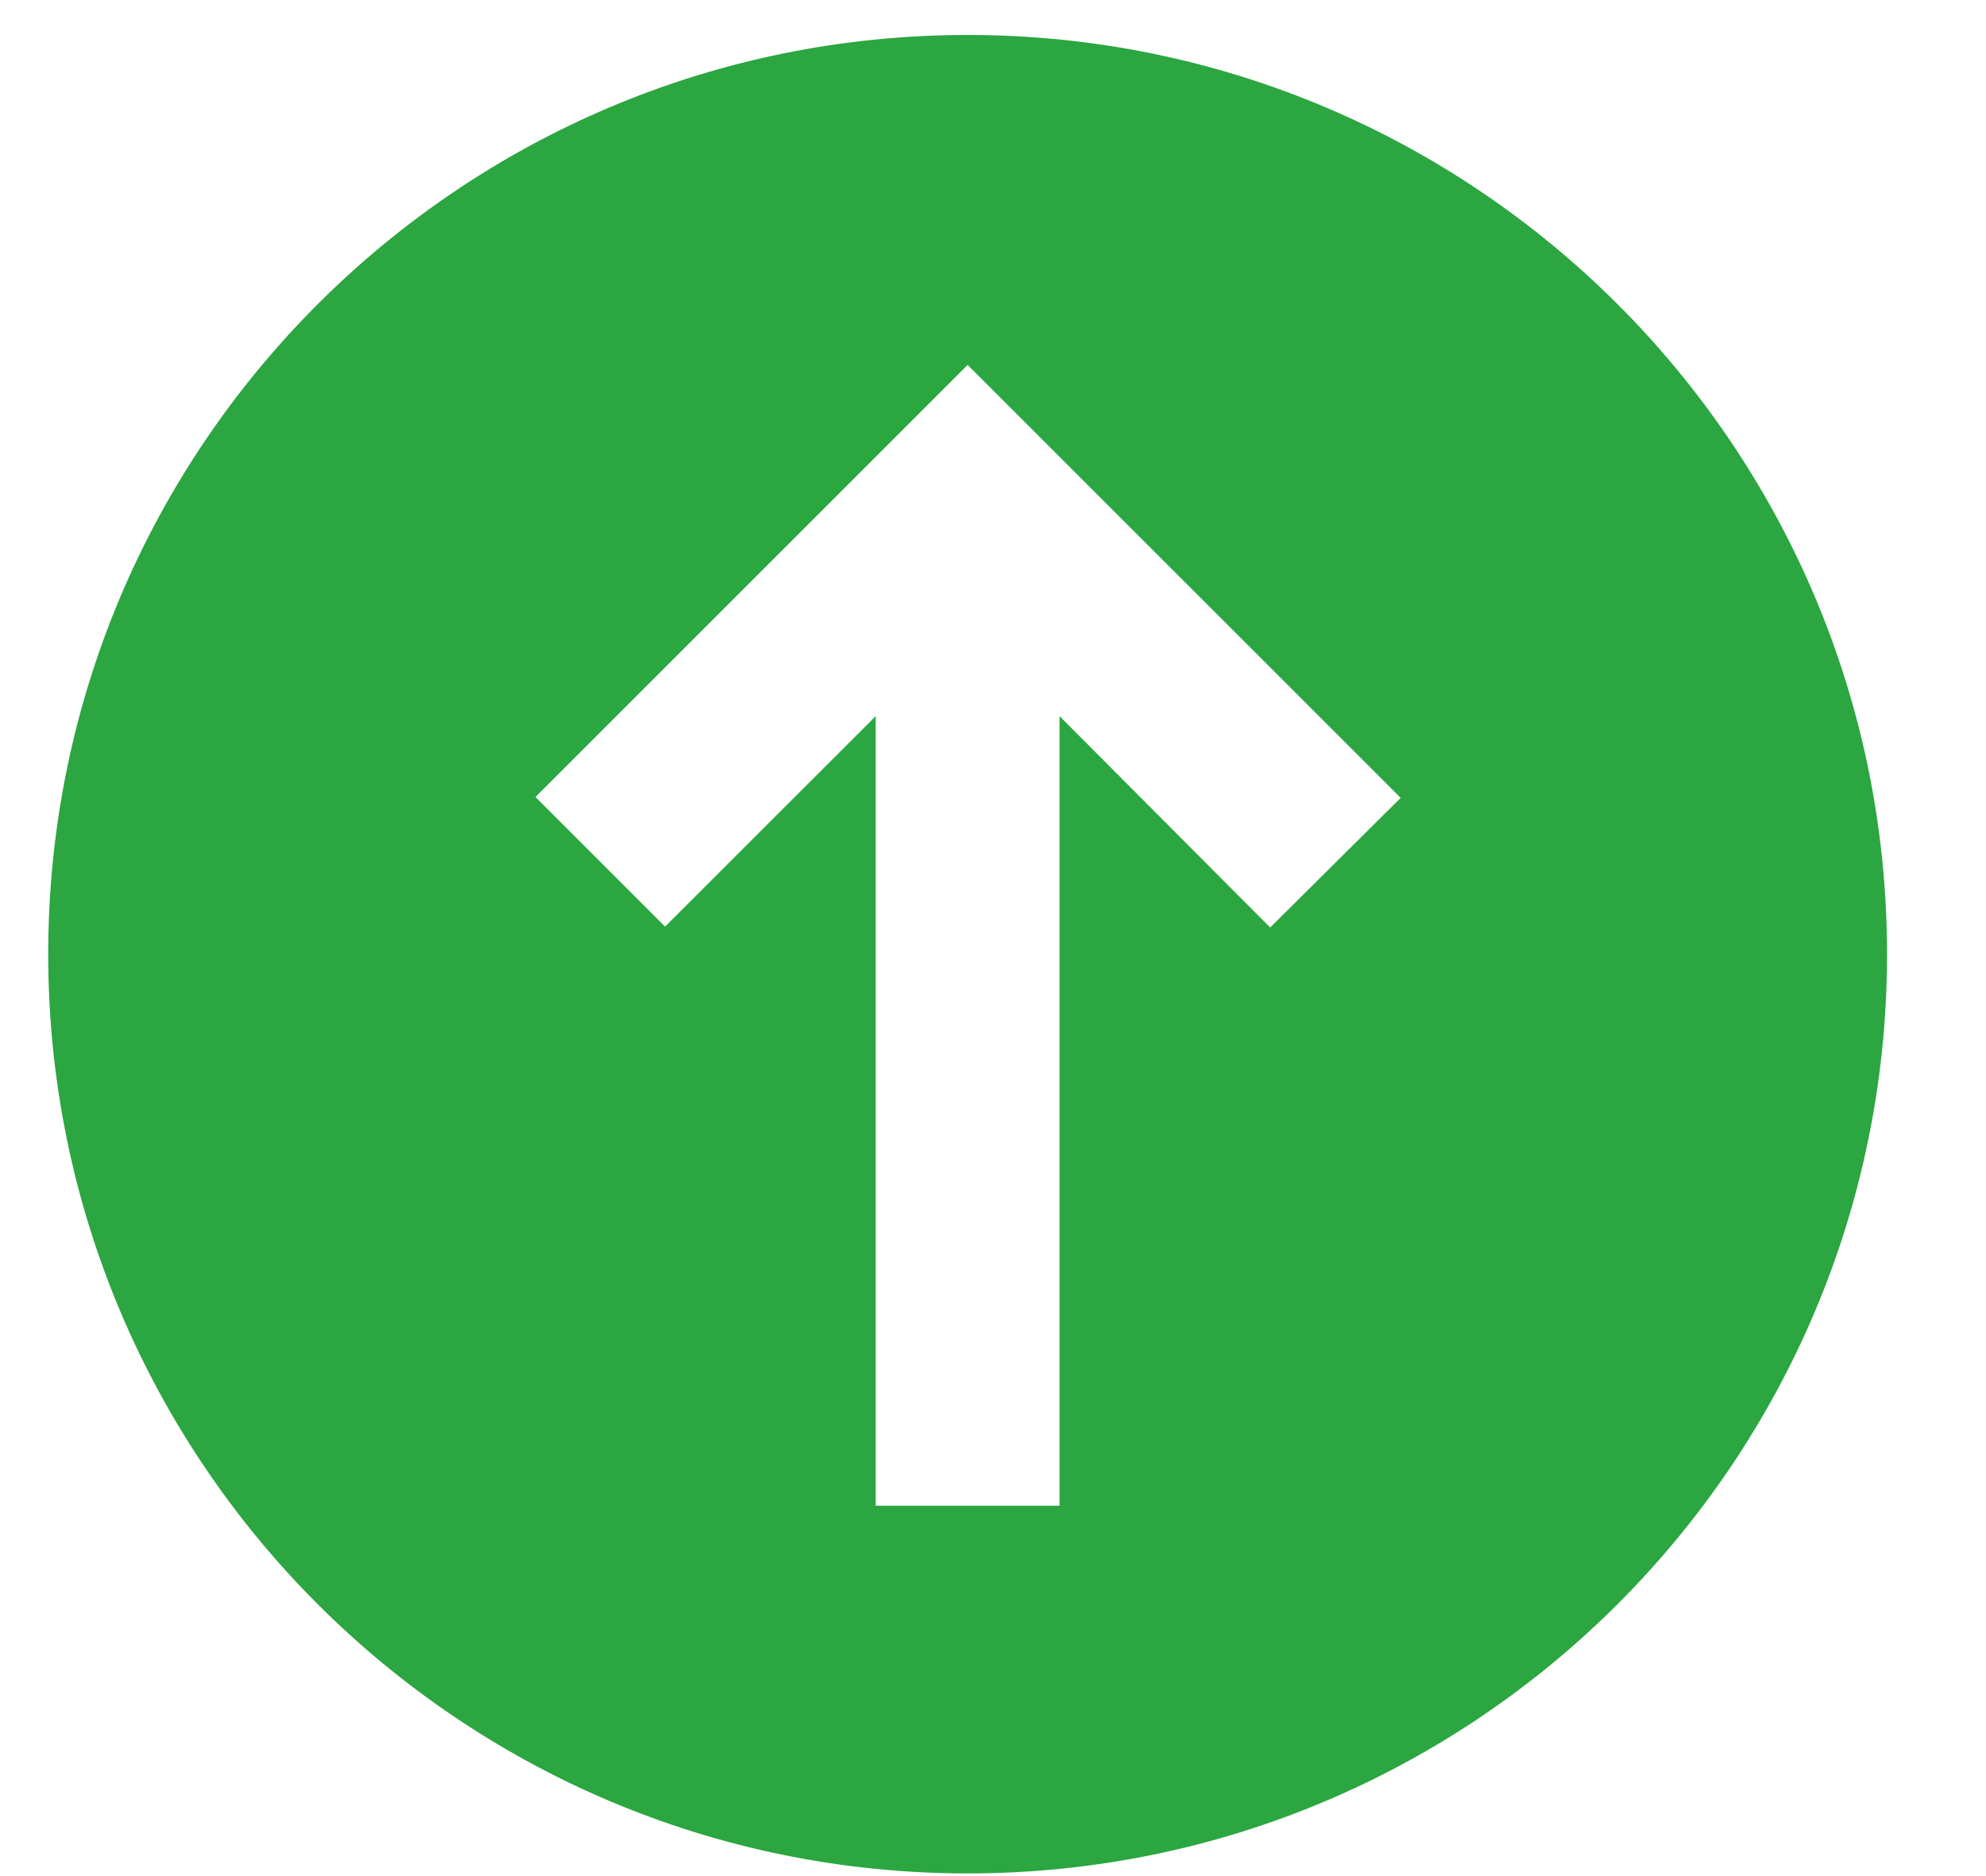
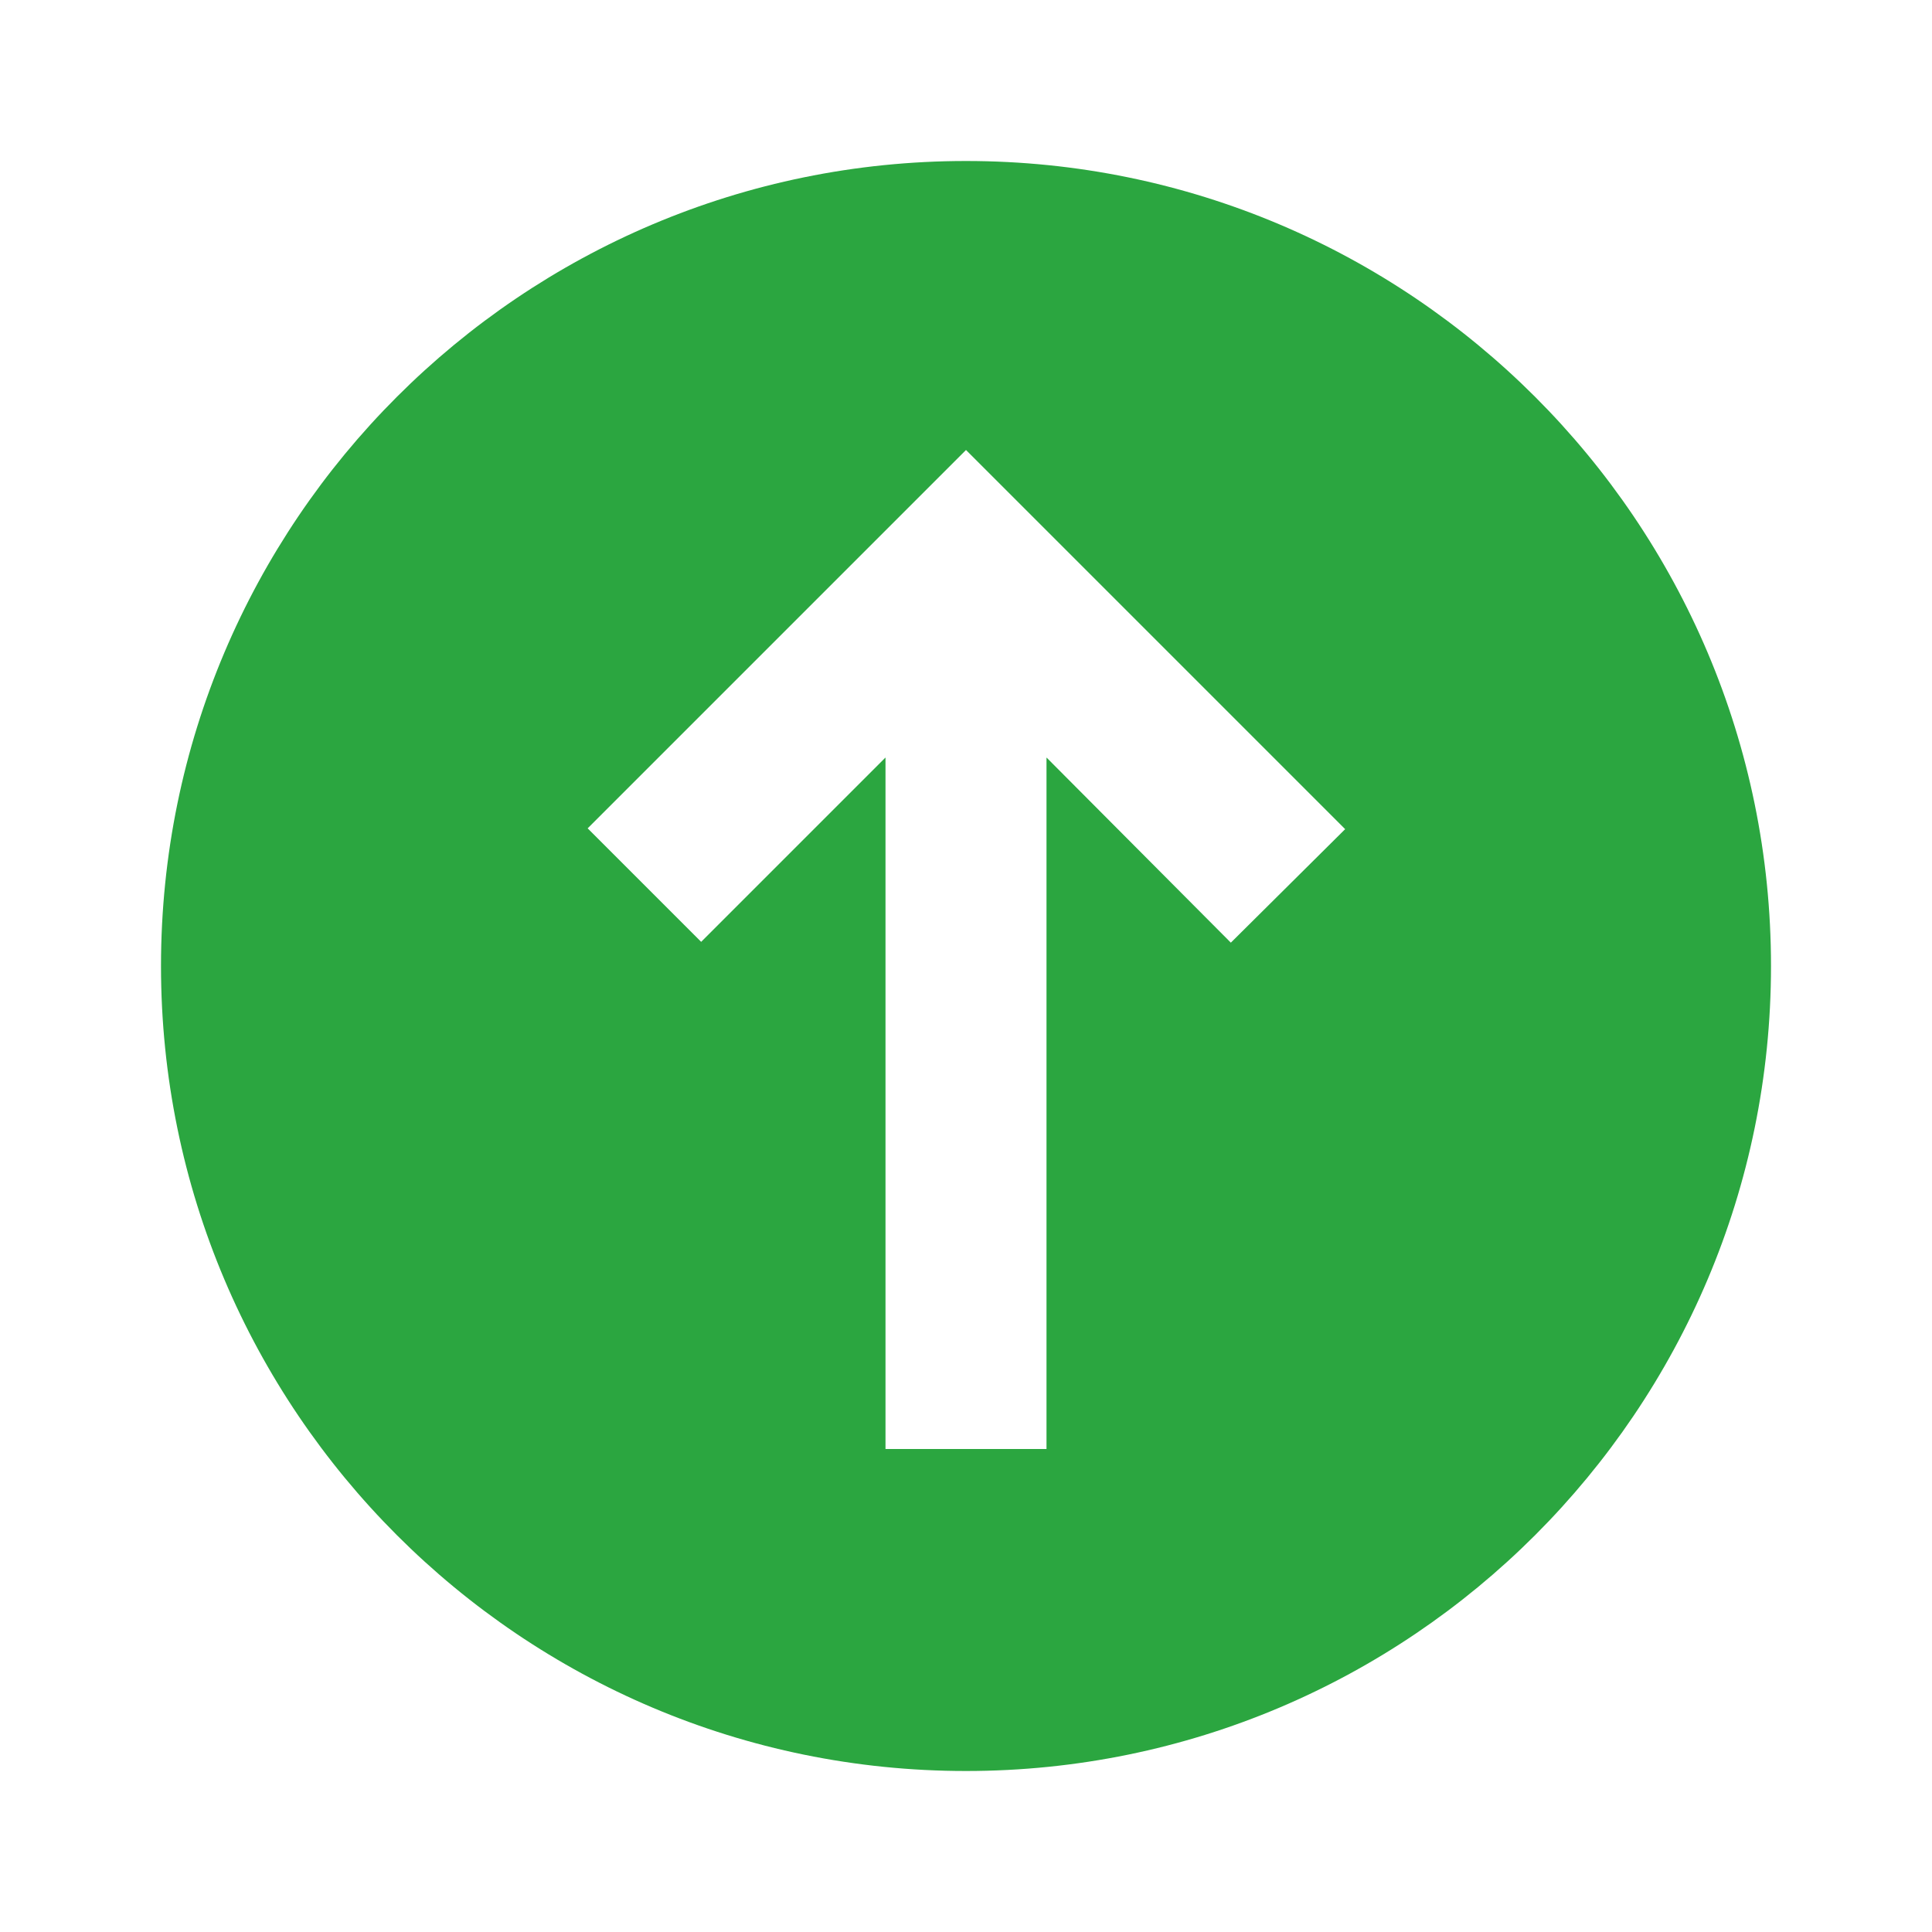
- <svg xmlns="http://www.w3.org/2000/svg" width="18" height="17" viewBox="0 0 18 17" fill="none">
-   <path d="M8.77 0.317C4.17 0.317 0.437 4.05 0.437 8.65C0.437 13.25 4.17 16.983 8.77 16.983C13.37 16.983 17.103 13.25 17.103 8.65C17.103 4.05 13.37 0.317 8.77 0.317ZM11.512 8.408L9.603 6.492V13.65H7.937V6.492L6.028 8.4L4.853 7.225L8.77 3.308L12.695 7.233L11.512 8.408Z" fill="#2BA640" />
+ <svg xmlns="http://www.w3.org/2000/svg" viewBox="0 0 24 24" width="24" height="24" aria-hidden="true">
+   <path fill="#2BA640" d="M12,2C6.48,2,2,6.48,2,12s4.48,10,10,10s10-4.48,10-10S17.52,2,12,2z             M15.29,11.71L13,9.41V18h-2V9.41l-2.29,2.29l-1.41-1.41L12,5.59l4.71,4.71L15.29,11.71z" />
</svg>
